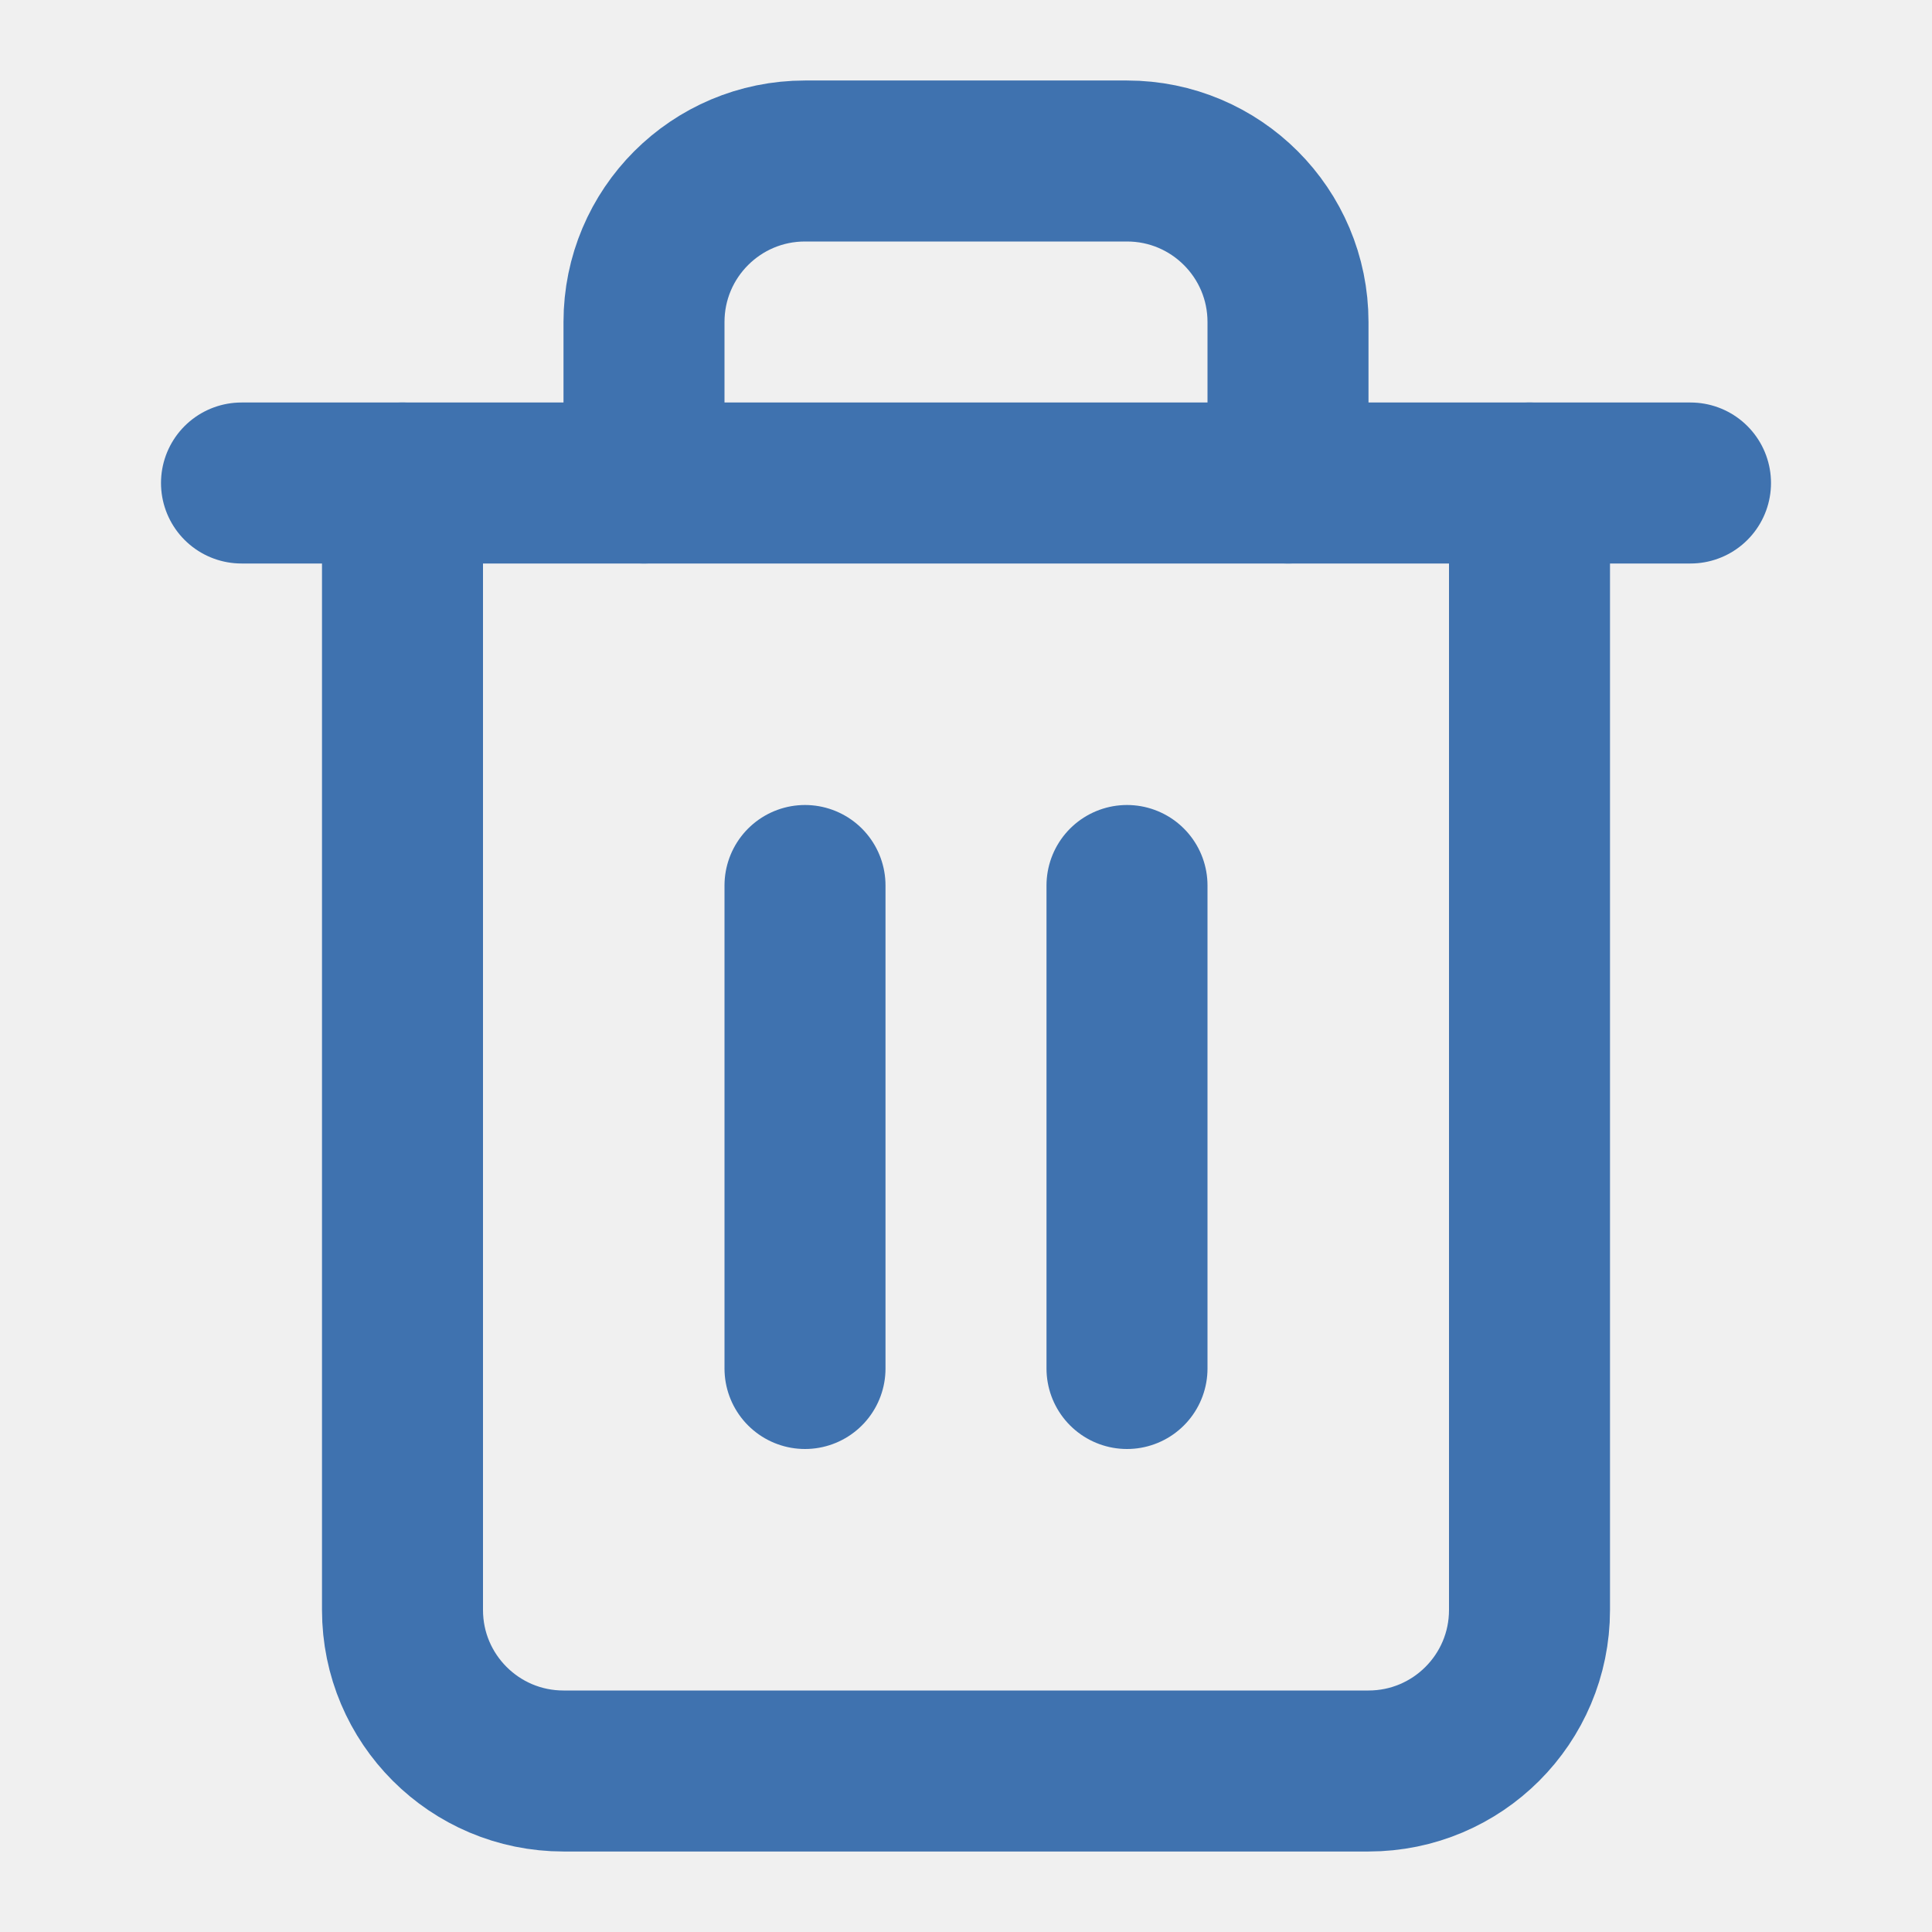
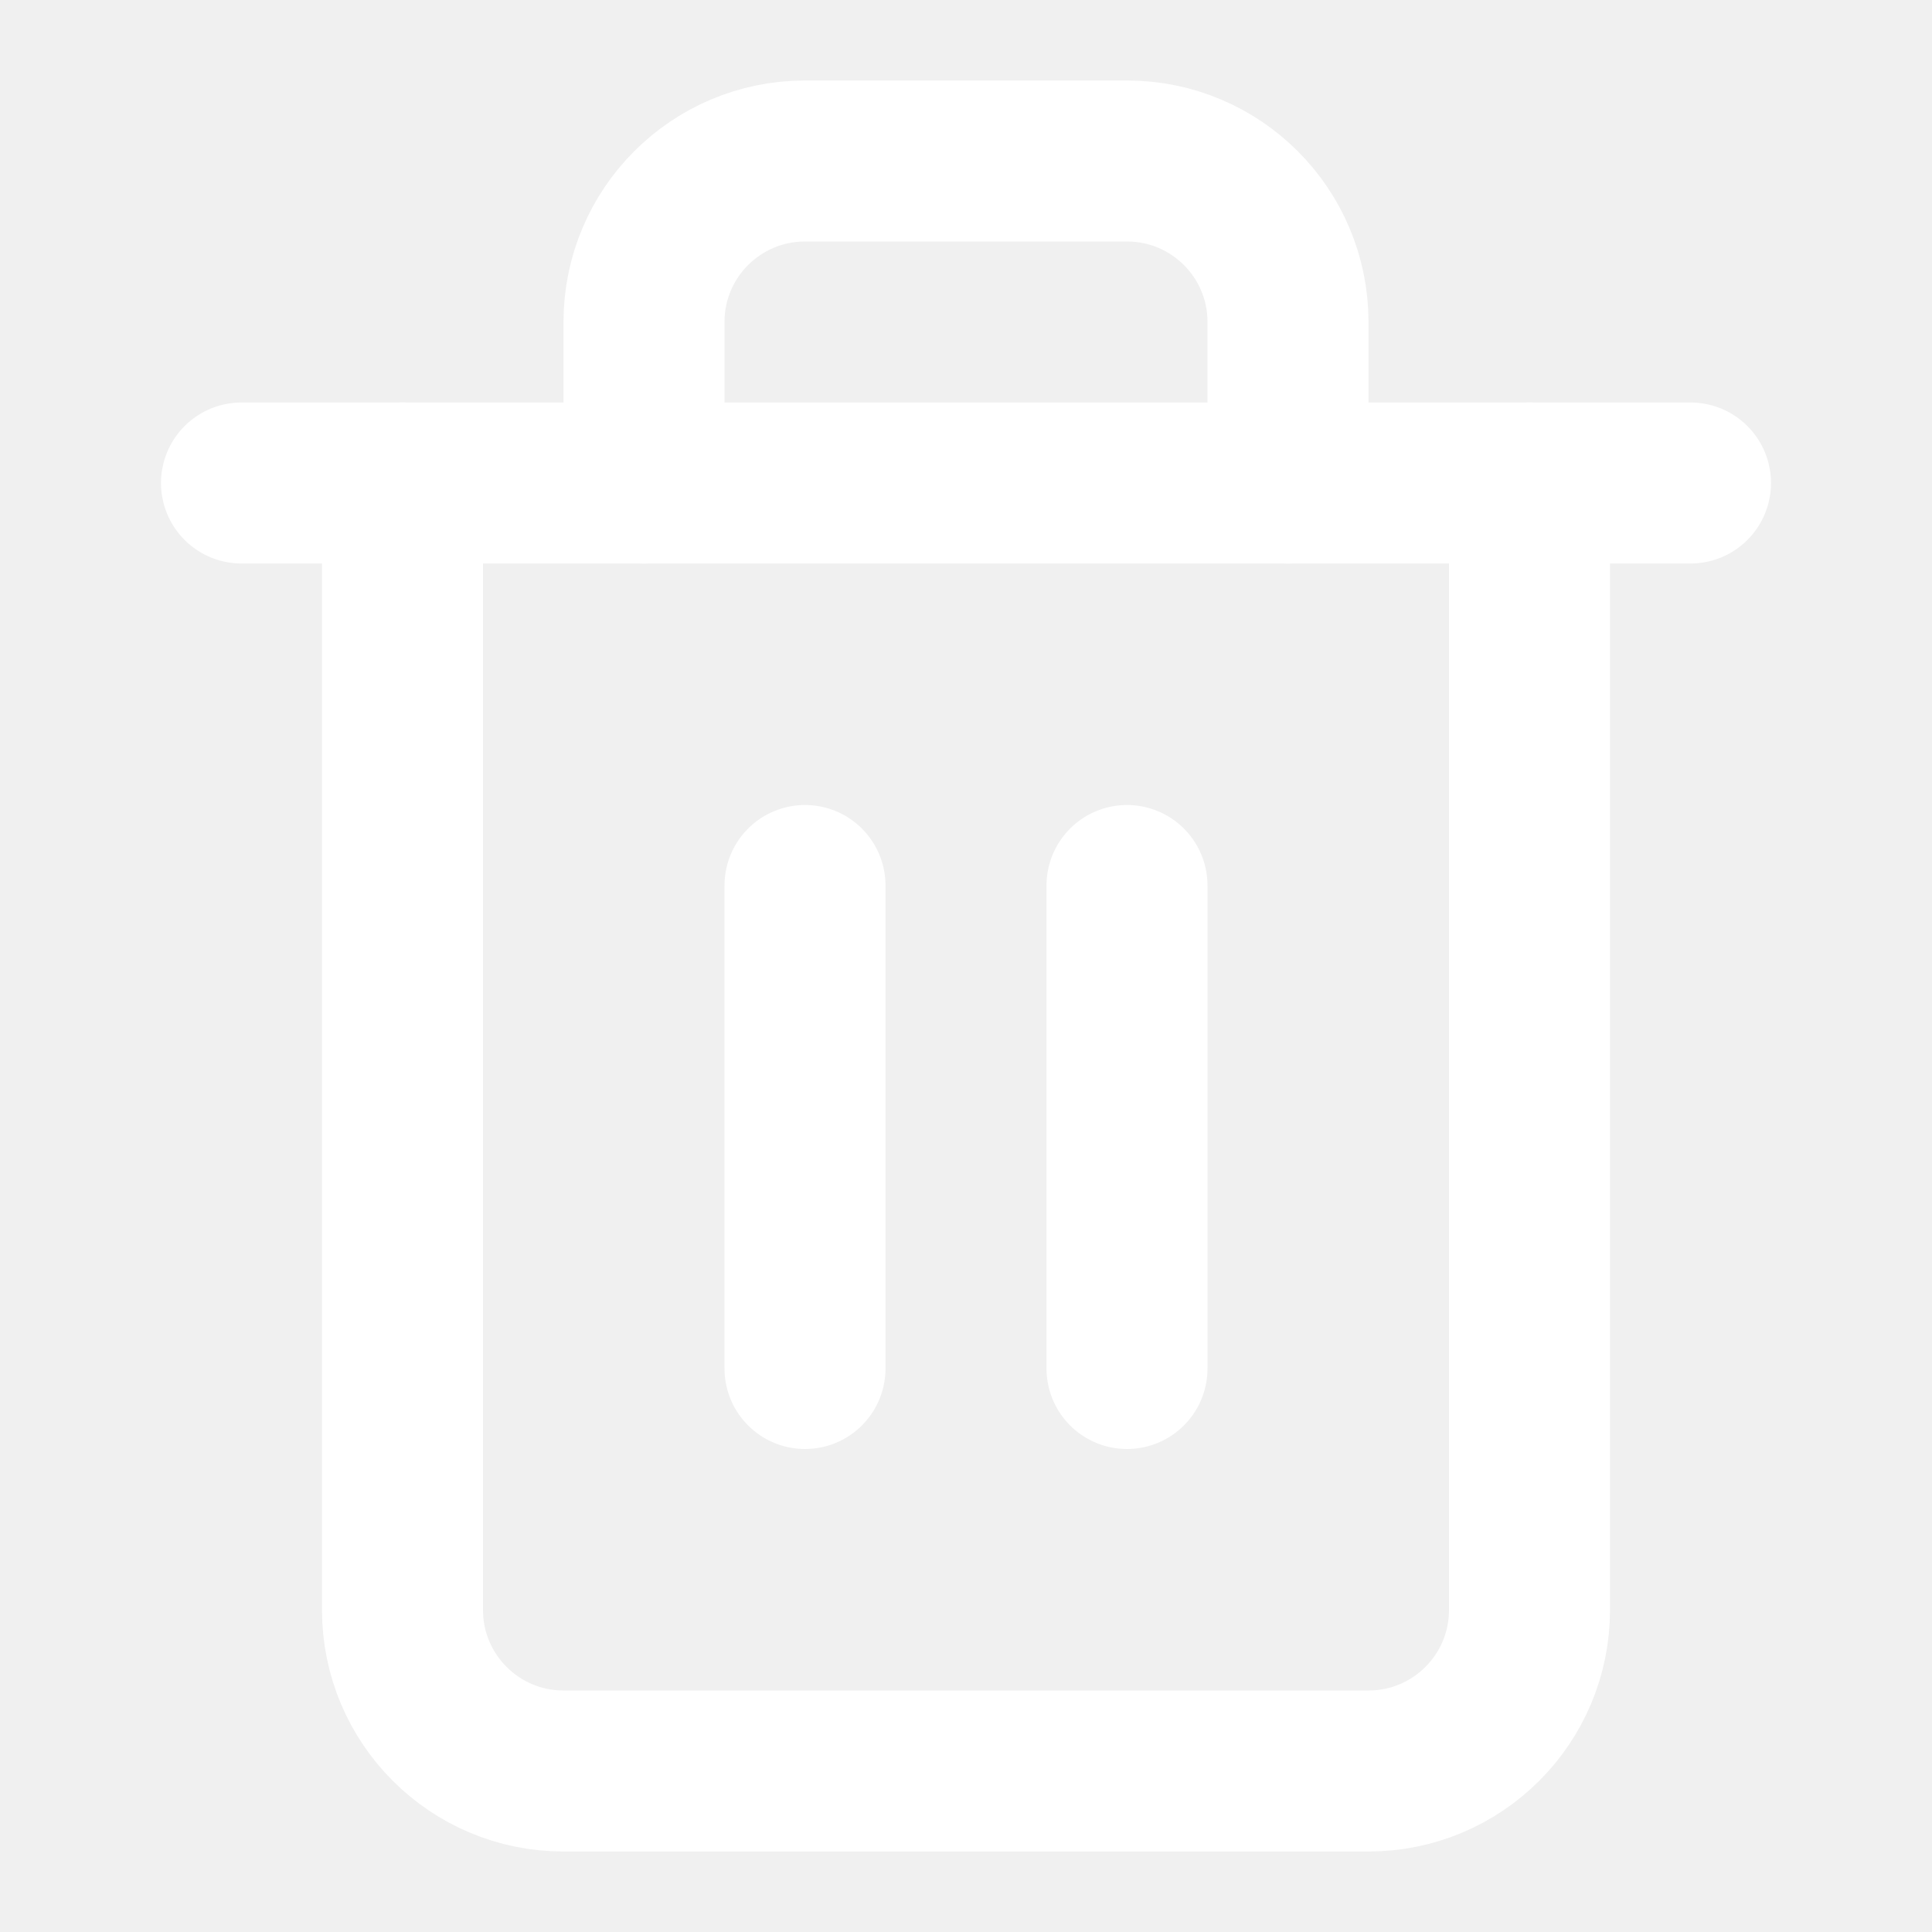
- <svg xmlns="http://www.w3.org/2000/svg" width="24" height="24" viewBox="0 0 24 24" fill="none" stroke="#3F72AF" stroke-width="2" stroke-linecap="round" stroke-linejoin="round" class="feather feather-trash-2">
+ <svg xmlns="http://www.w3.org/2000/svg" width="24" height="24" viewBox="0 0 24 24" fill="none" stroke="#ffffff" stroke-width="2" stroke-linecap="round" stroke-linejoin="round" class="feather feather-trash-2">
  <polyline points="3 6 5 6 21 6" />
  <path d="M19 6v14a2 2 0 0 1-2 2H7a2 2 0 0 1-2-2V6m3 0V4a2 2 0 0 1 2-2h4a2 2 0 0 1 2 2v2" />
  <line x1="10" y1="11" x2="10" y2="17" />
  <line x1="14" y1="11" x2="14" y2="17" />
</svg>
